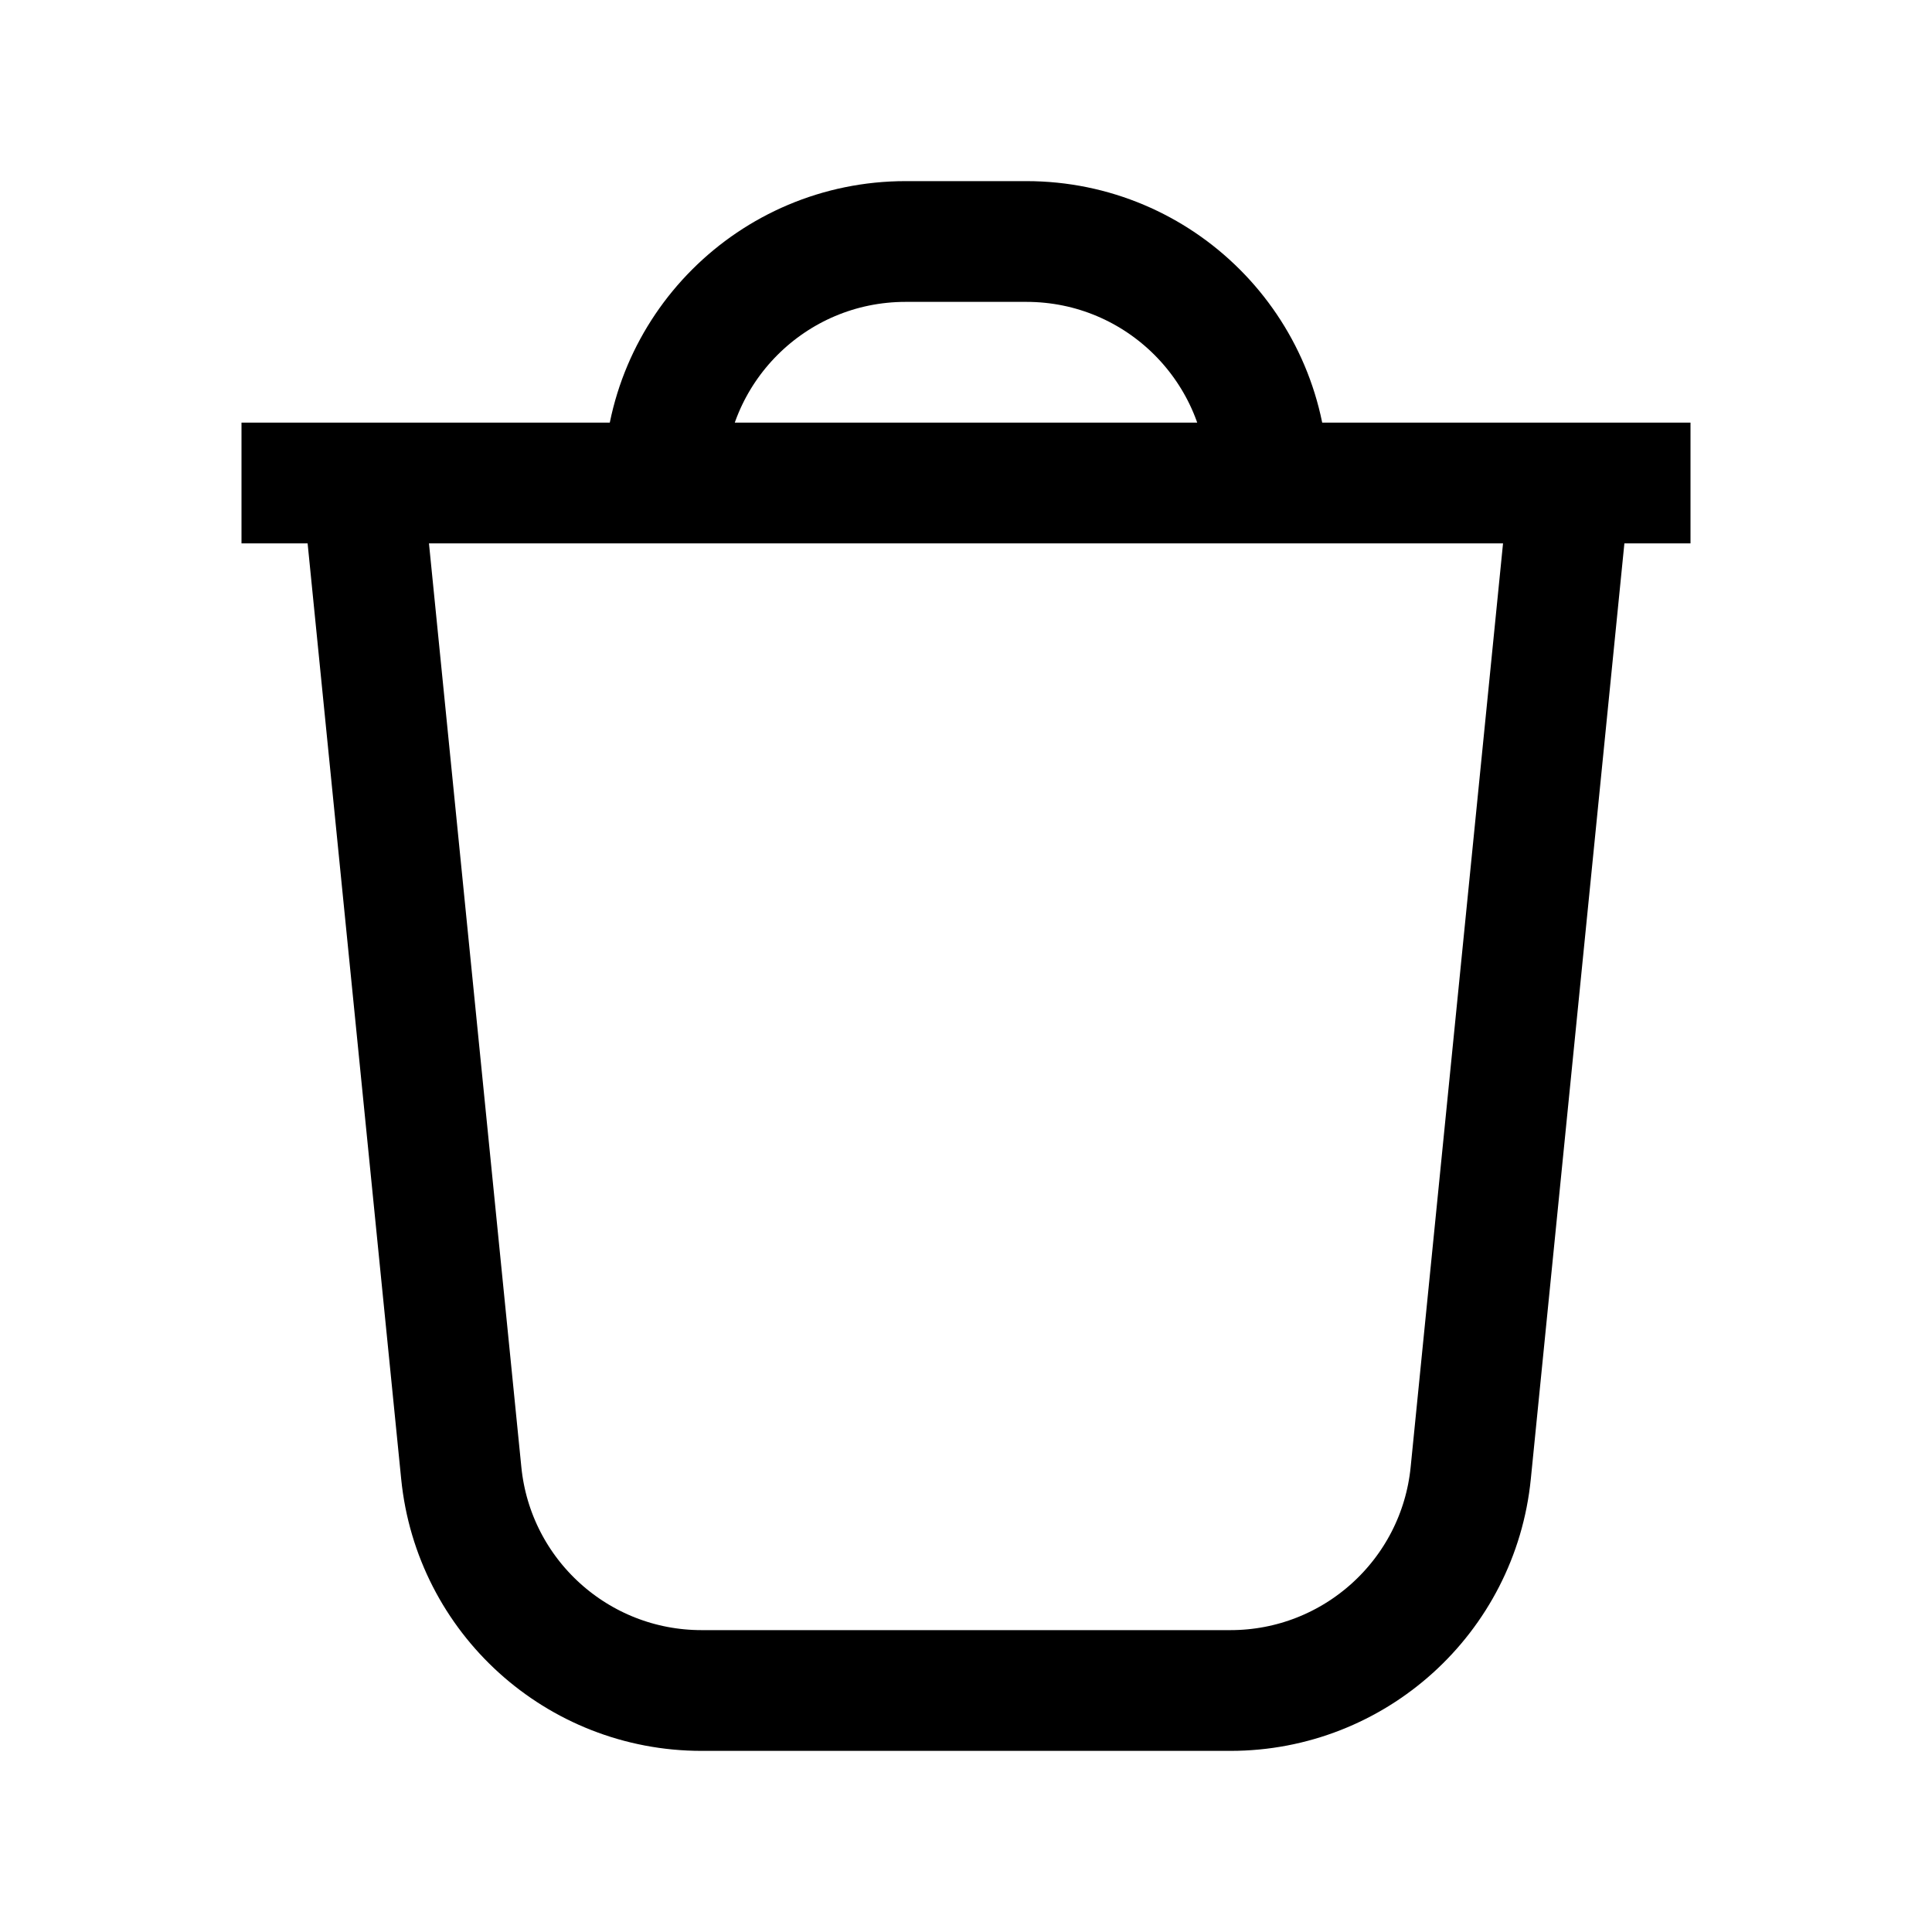
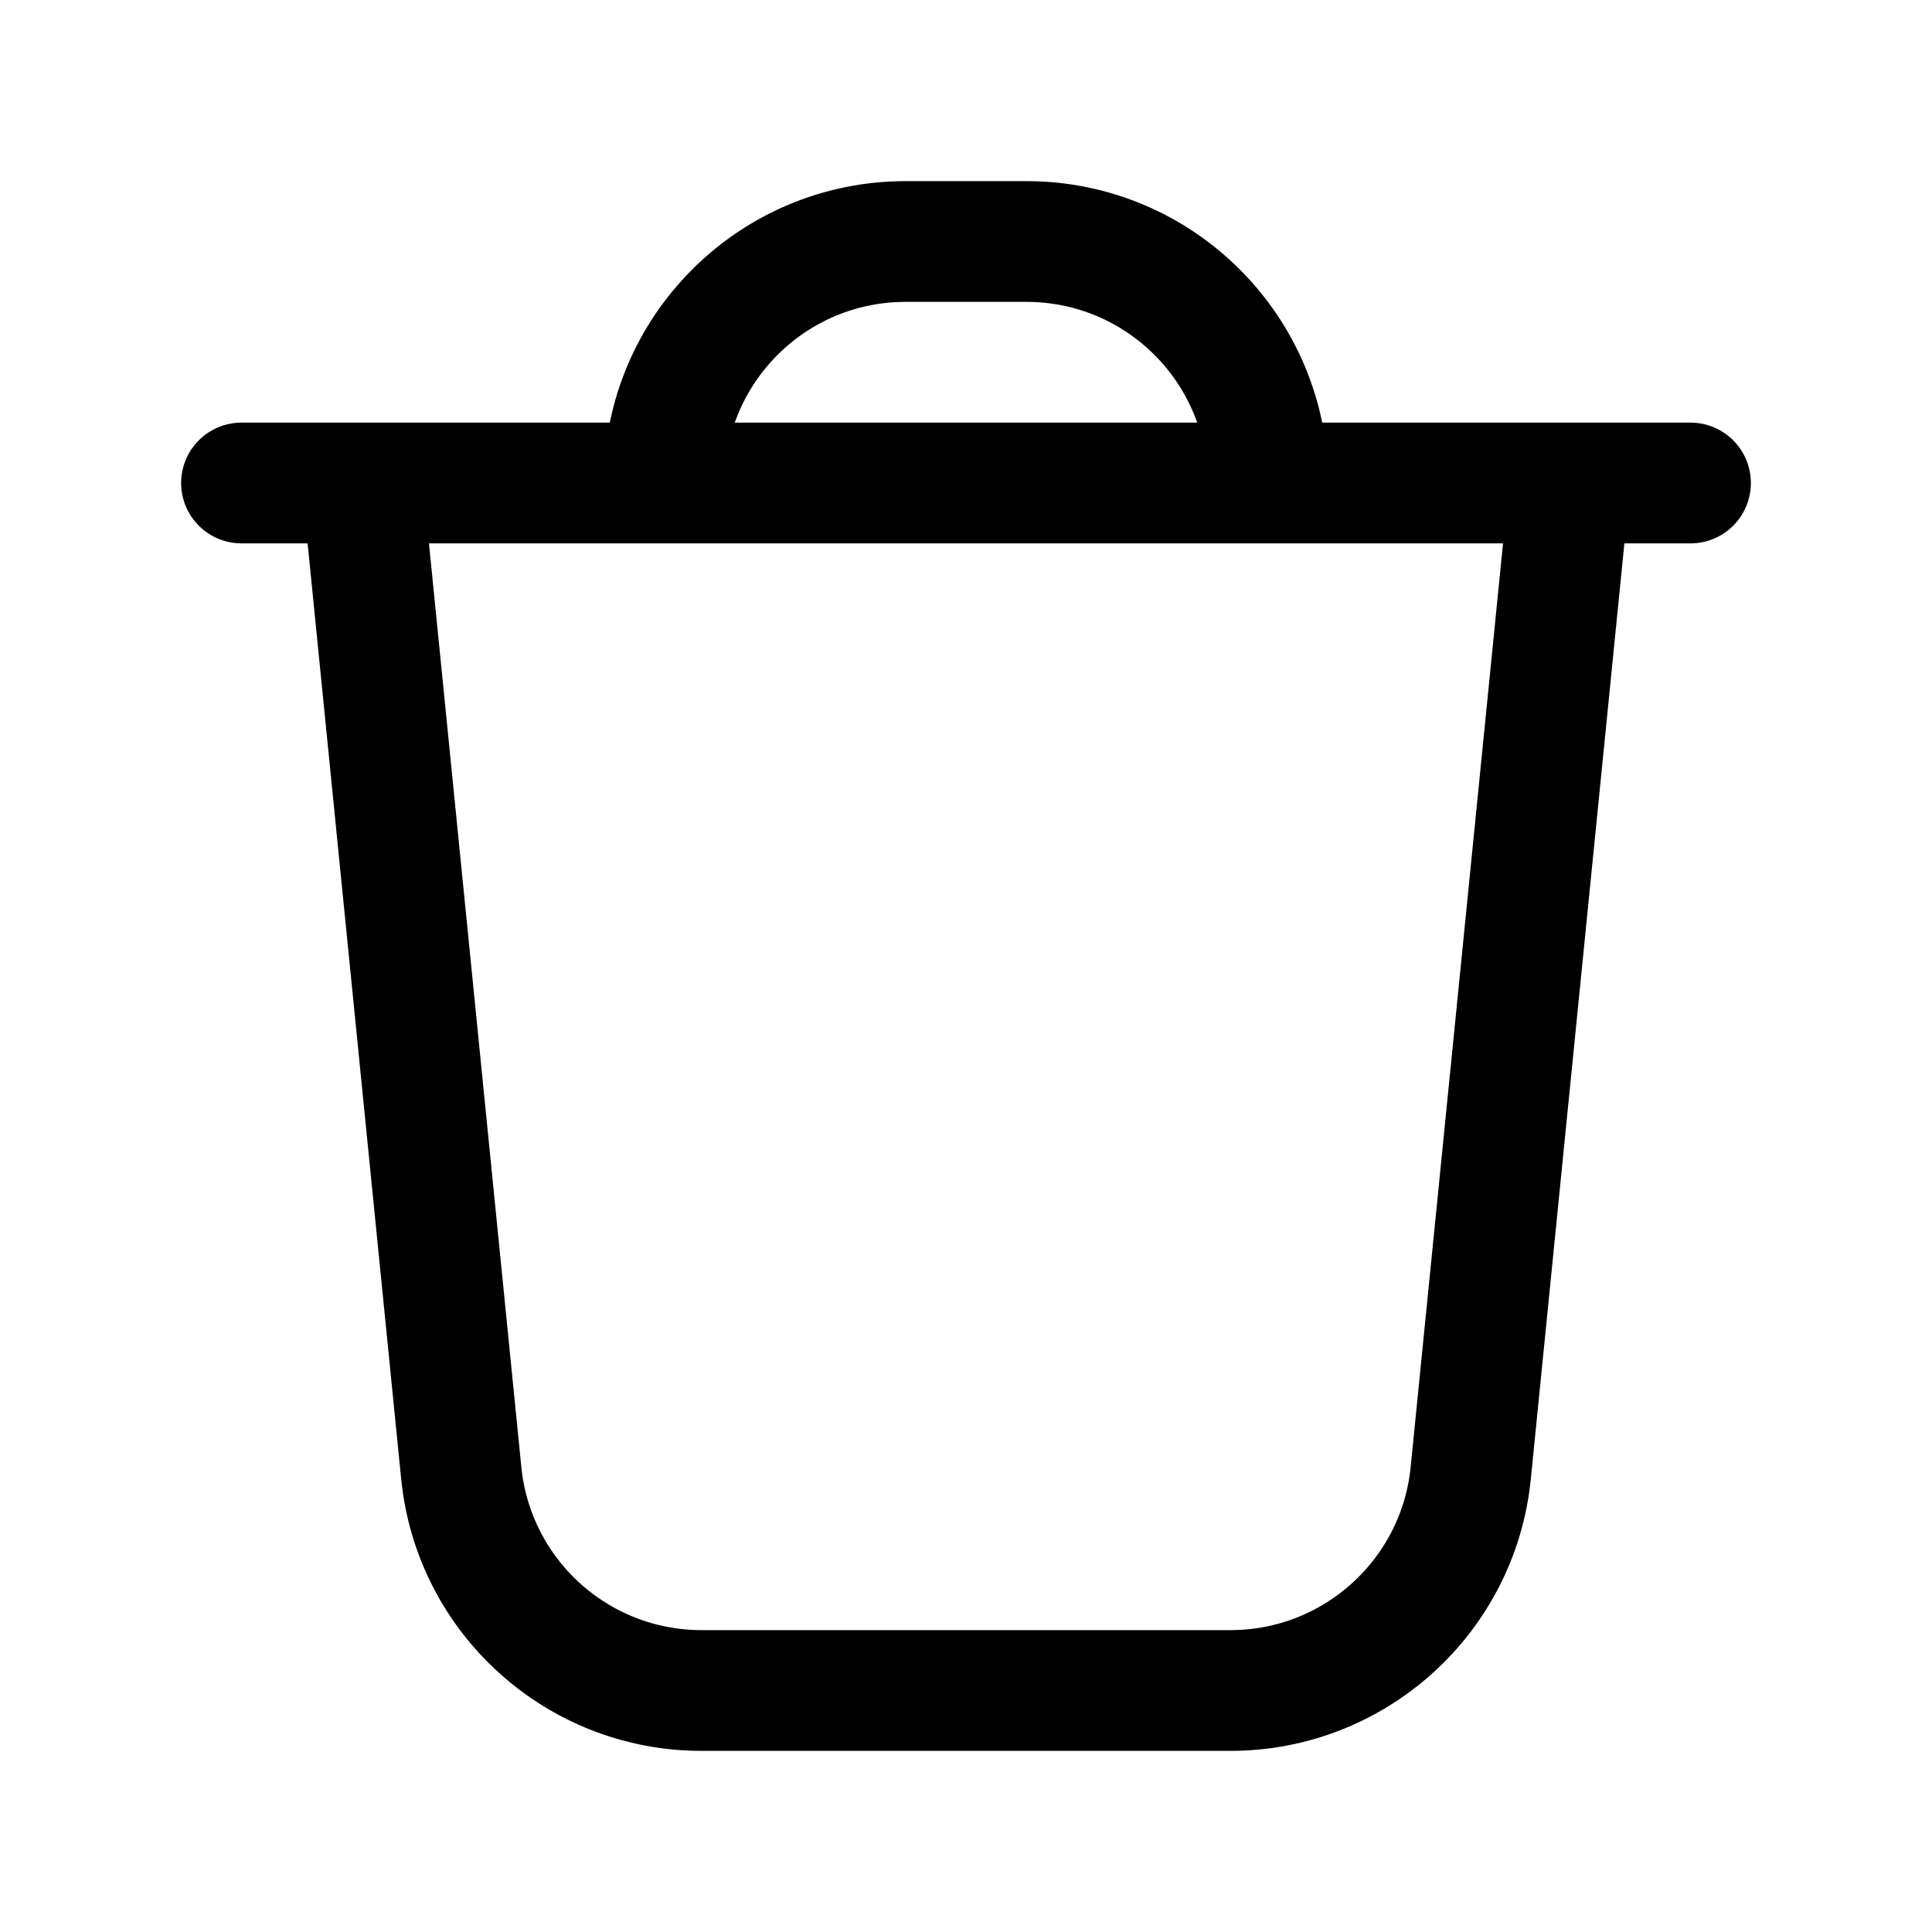
<svg xmlns="http://www.w3.org/2000/svg" viewBox="0 0 16 16" fill="none">
-   <path d="M13 4L12.18 12.199C12.078 13.221 11.217 14 10.19 14H5.81C4.782 14 3.922 13.221 3.82 12.199L3 4M13 4H14M13 4H10.5M3 4H2M3 4H5.5M10.5 4H5.5M10.5 4C10.5 2.895 9.605 2 8.5 2H7.5C6.395 2 5.5 2.895 5.5 4" stroke="currentColor" strokeLinecap="round" />
+   <path d="M13 4L12.18 12.199C12.078 13.221 11.217 14 10.19 14H5.81C4.782 14 3.922 13.221 3.82 12.199L3 4M13 4H14M13 4H10.5M3 4H2M3 4H5.5M10.5 4H5.5M10.5 4C10.5 2.895 9.605 2 8.5 2H7.5C6.395 2 5.5 2.895 5.5 4" stroke="currentColor" stroke-linecap="round" />
</svg>
